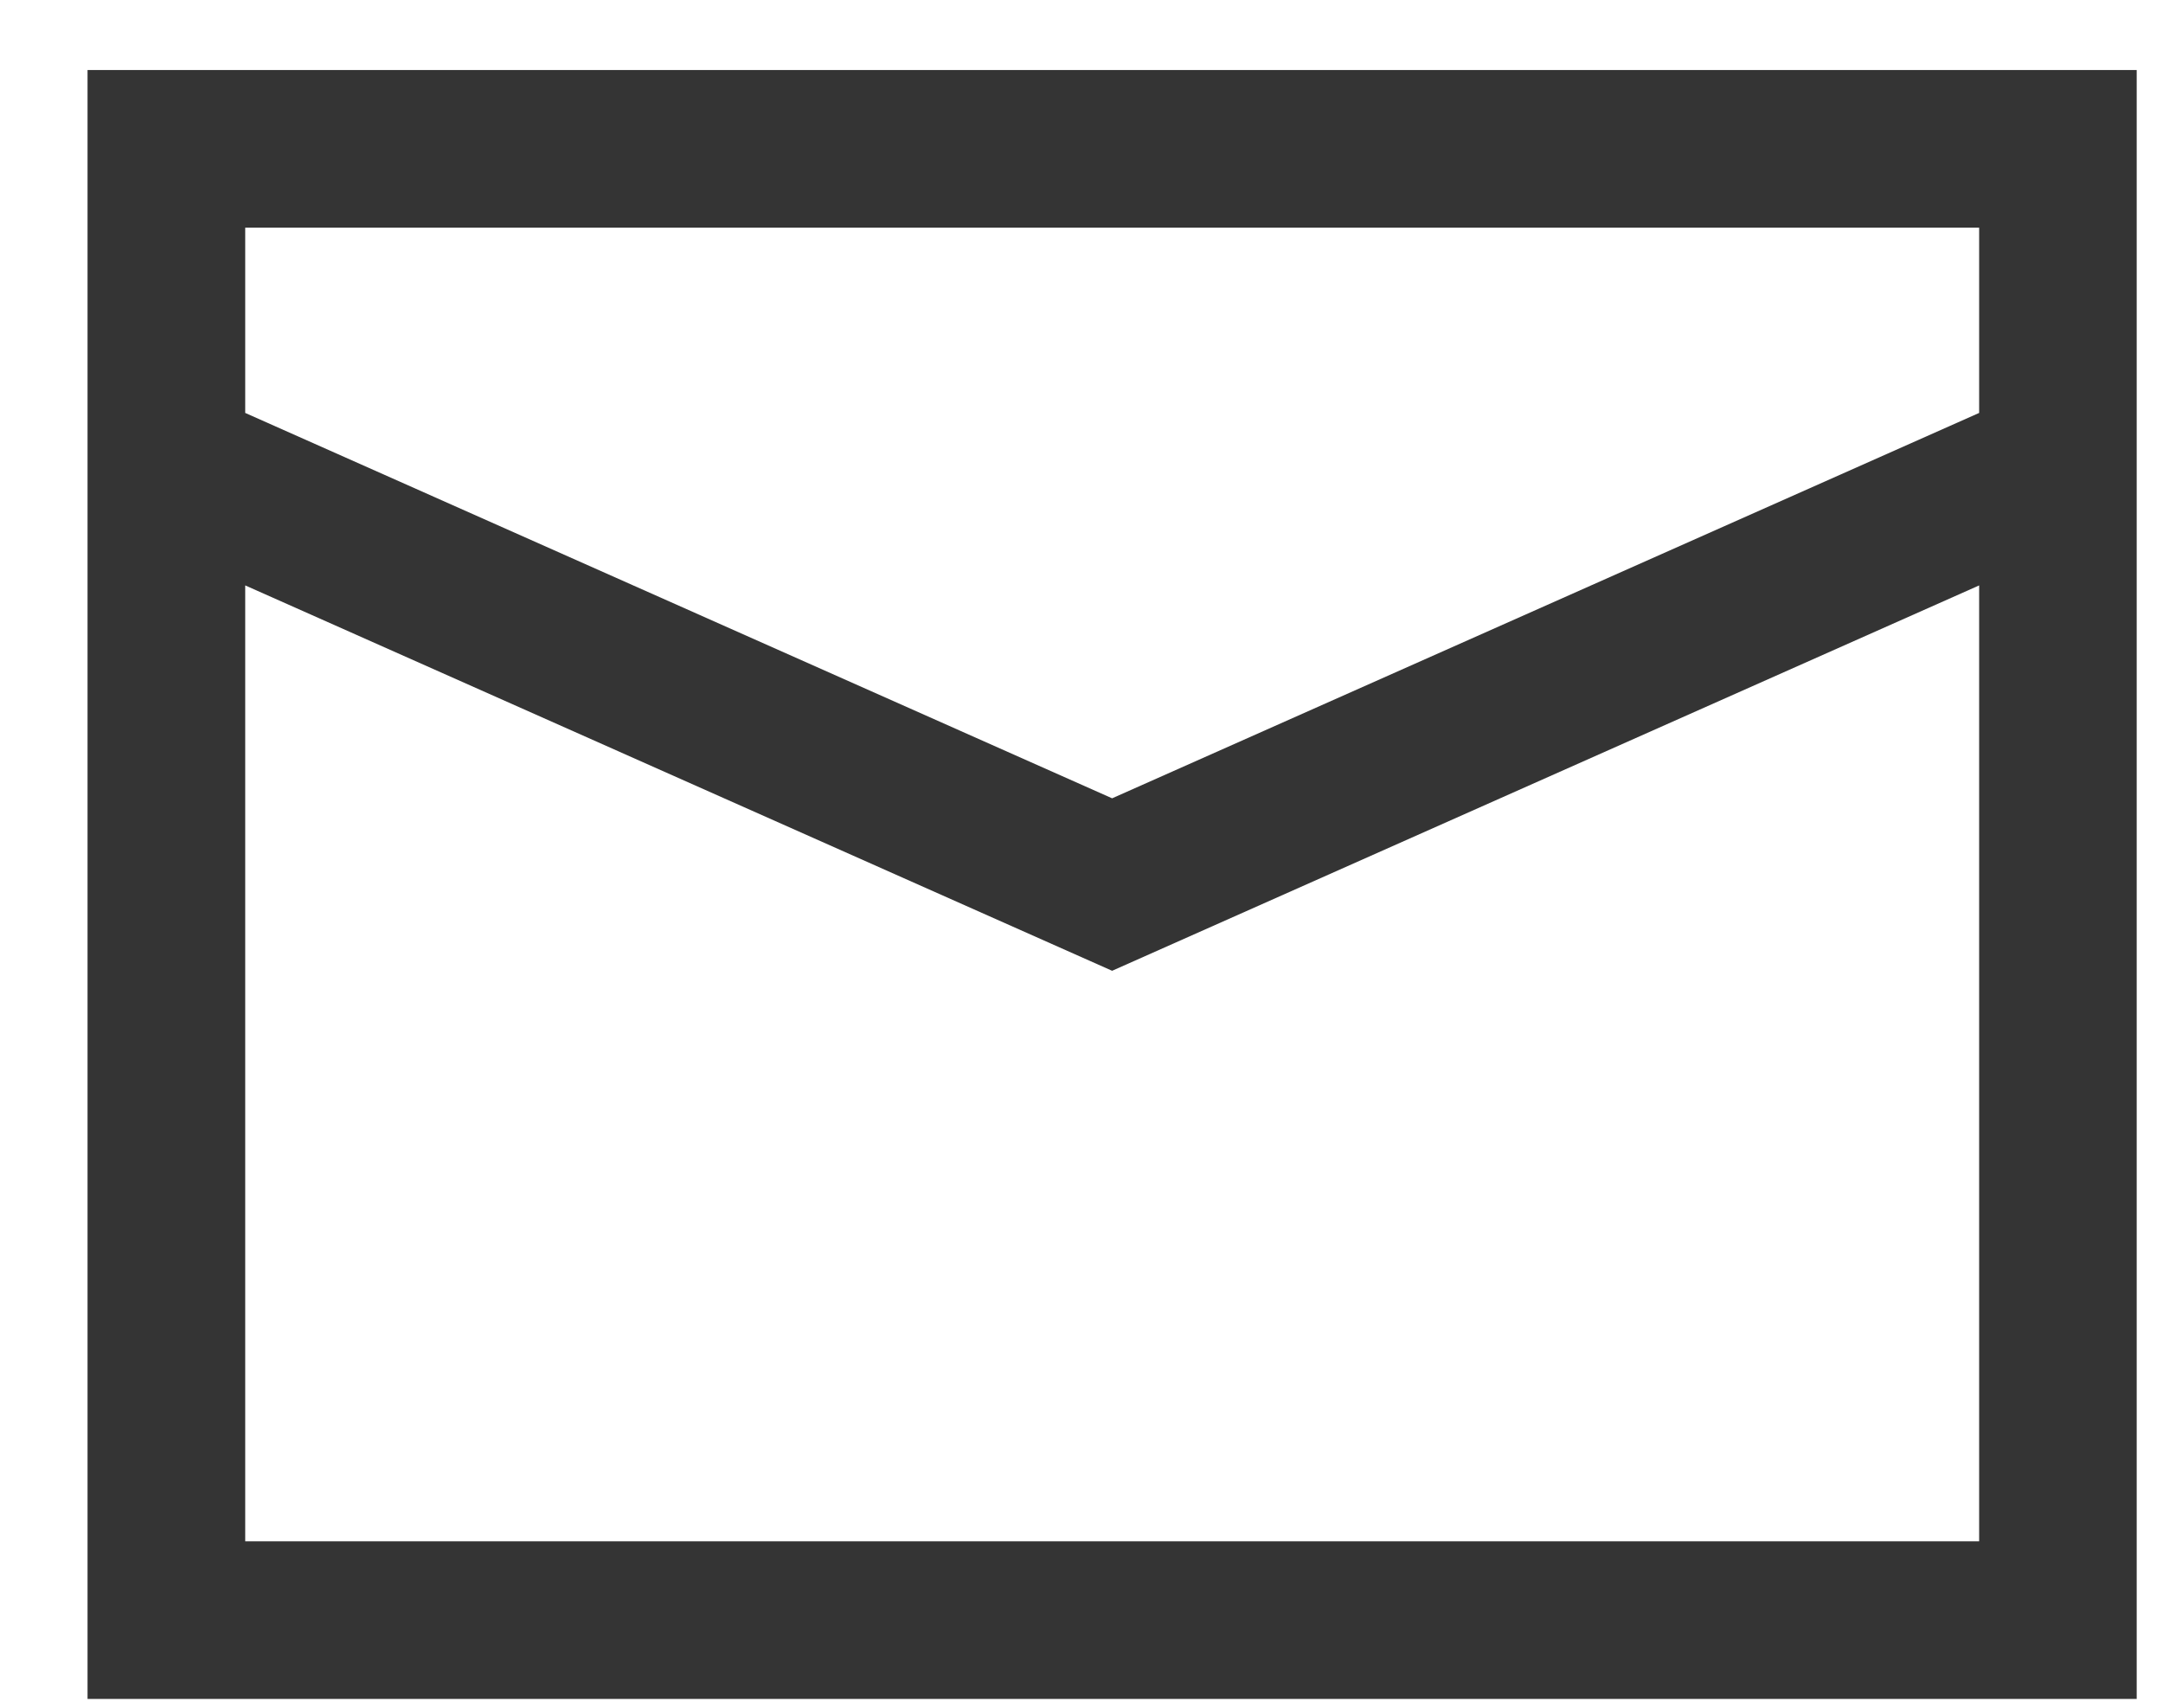
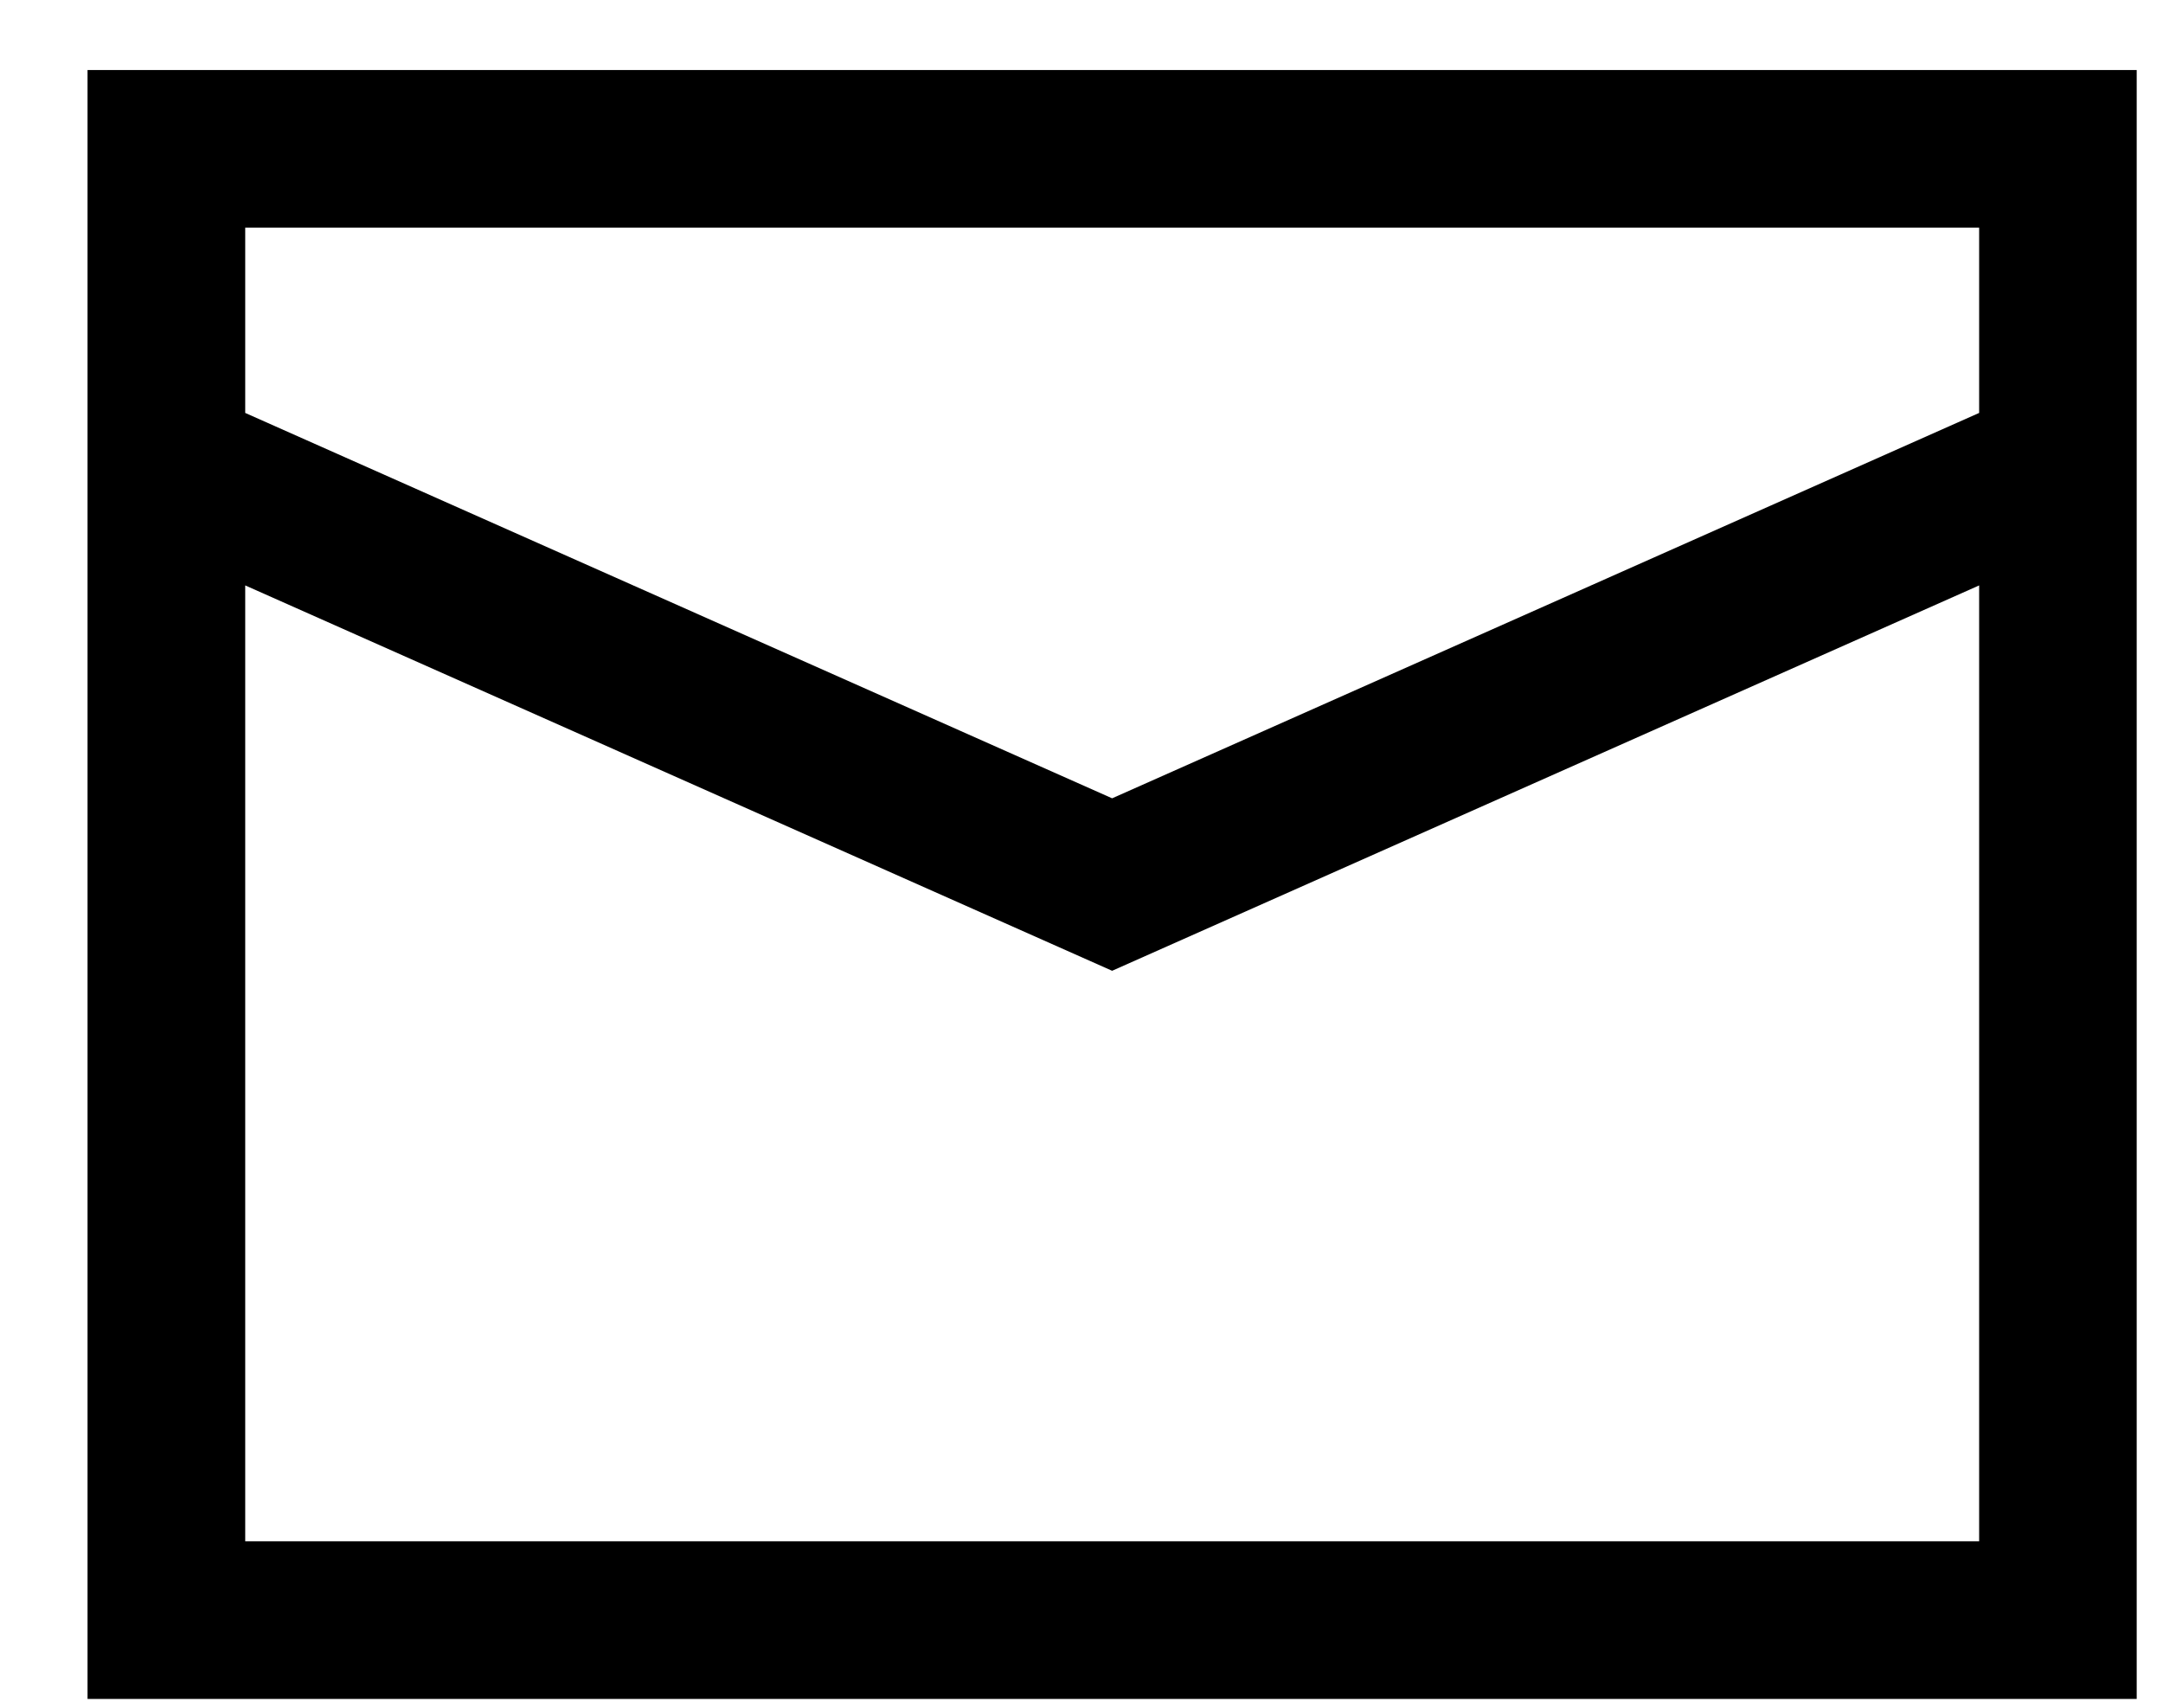
- <svg xmlns="http://www.w3.org/2000/svg" width="19" height="15" viewBox="0 0 19 15" fill="none">
-   <g id="email-r">
-     <path id="Shape" fill-rule="evenodd" clip-rule="evenodd" d="M0.769 0.615H18.769V14.923H0.769V0.615ZM2.154 2V3.627L9.769 7.012L17.385 3.627V2H2.154ZM17.385 5.142L9.769 8.527L2.154 5.142V13.538H17.385V5.142Z" fill="#343434" />
-   </g>
+ <svg xmlns="http://www.w3.org/2000/svg" width="19" height="15" viewBox="0 0 19 15">
+   <path id="Shape" fill-rule="evenodd" clip-rule="evenodd" d="M0.769 0.615H18.769V14.923H0.769V0.615ZM2.154 2V3.627L9.769 7.012L17.385 3.627V2H2.154ZM17.385 5.142L9.769 8.527L2.154 5.142V13.538H17.385V5.142Z" />
</svg>
